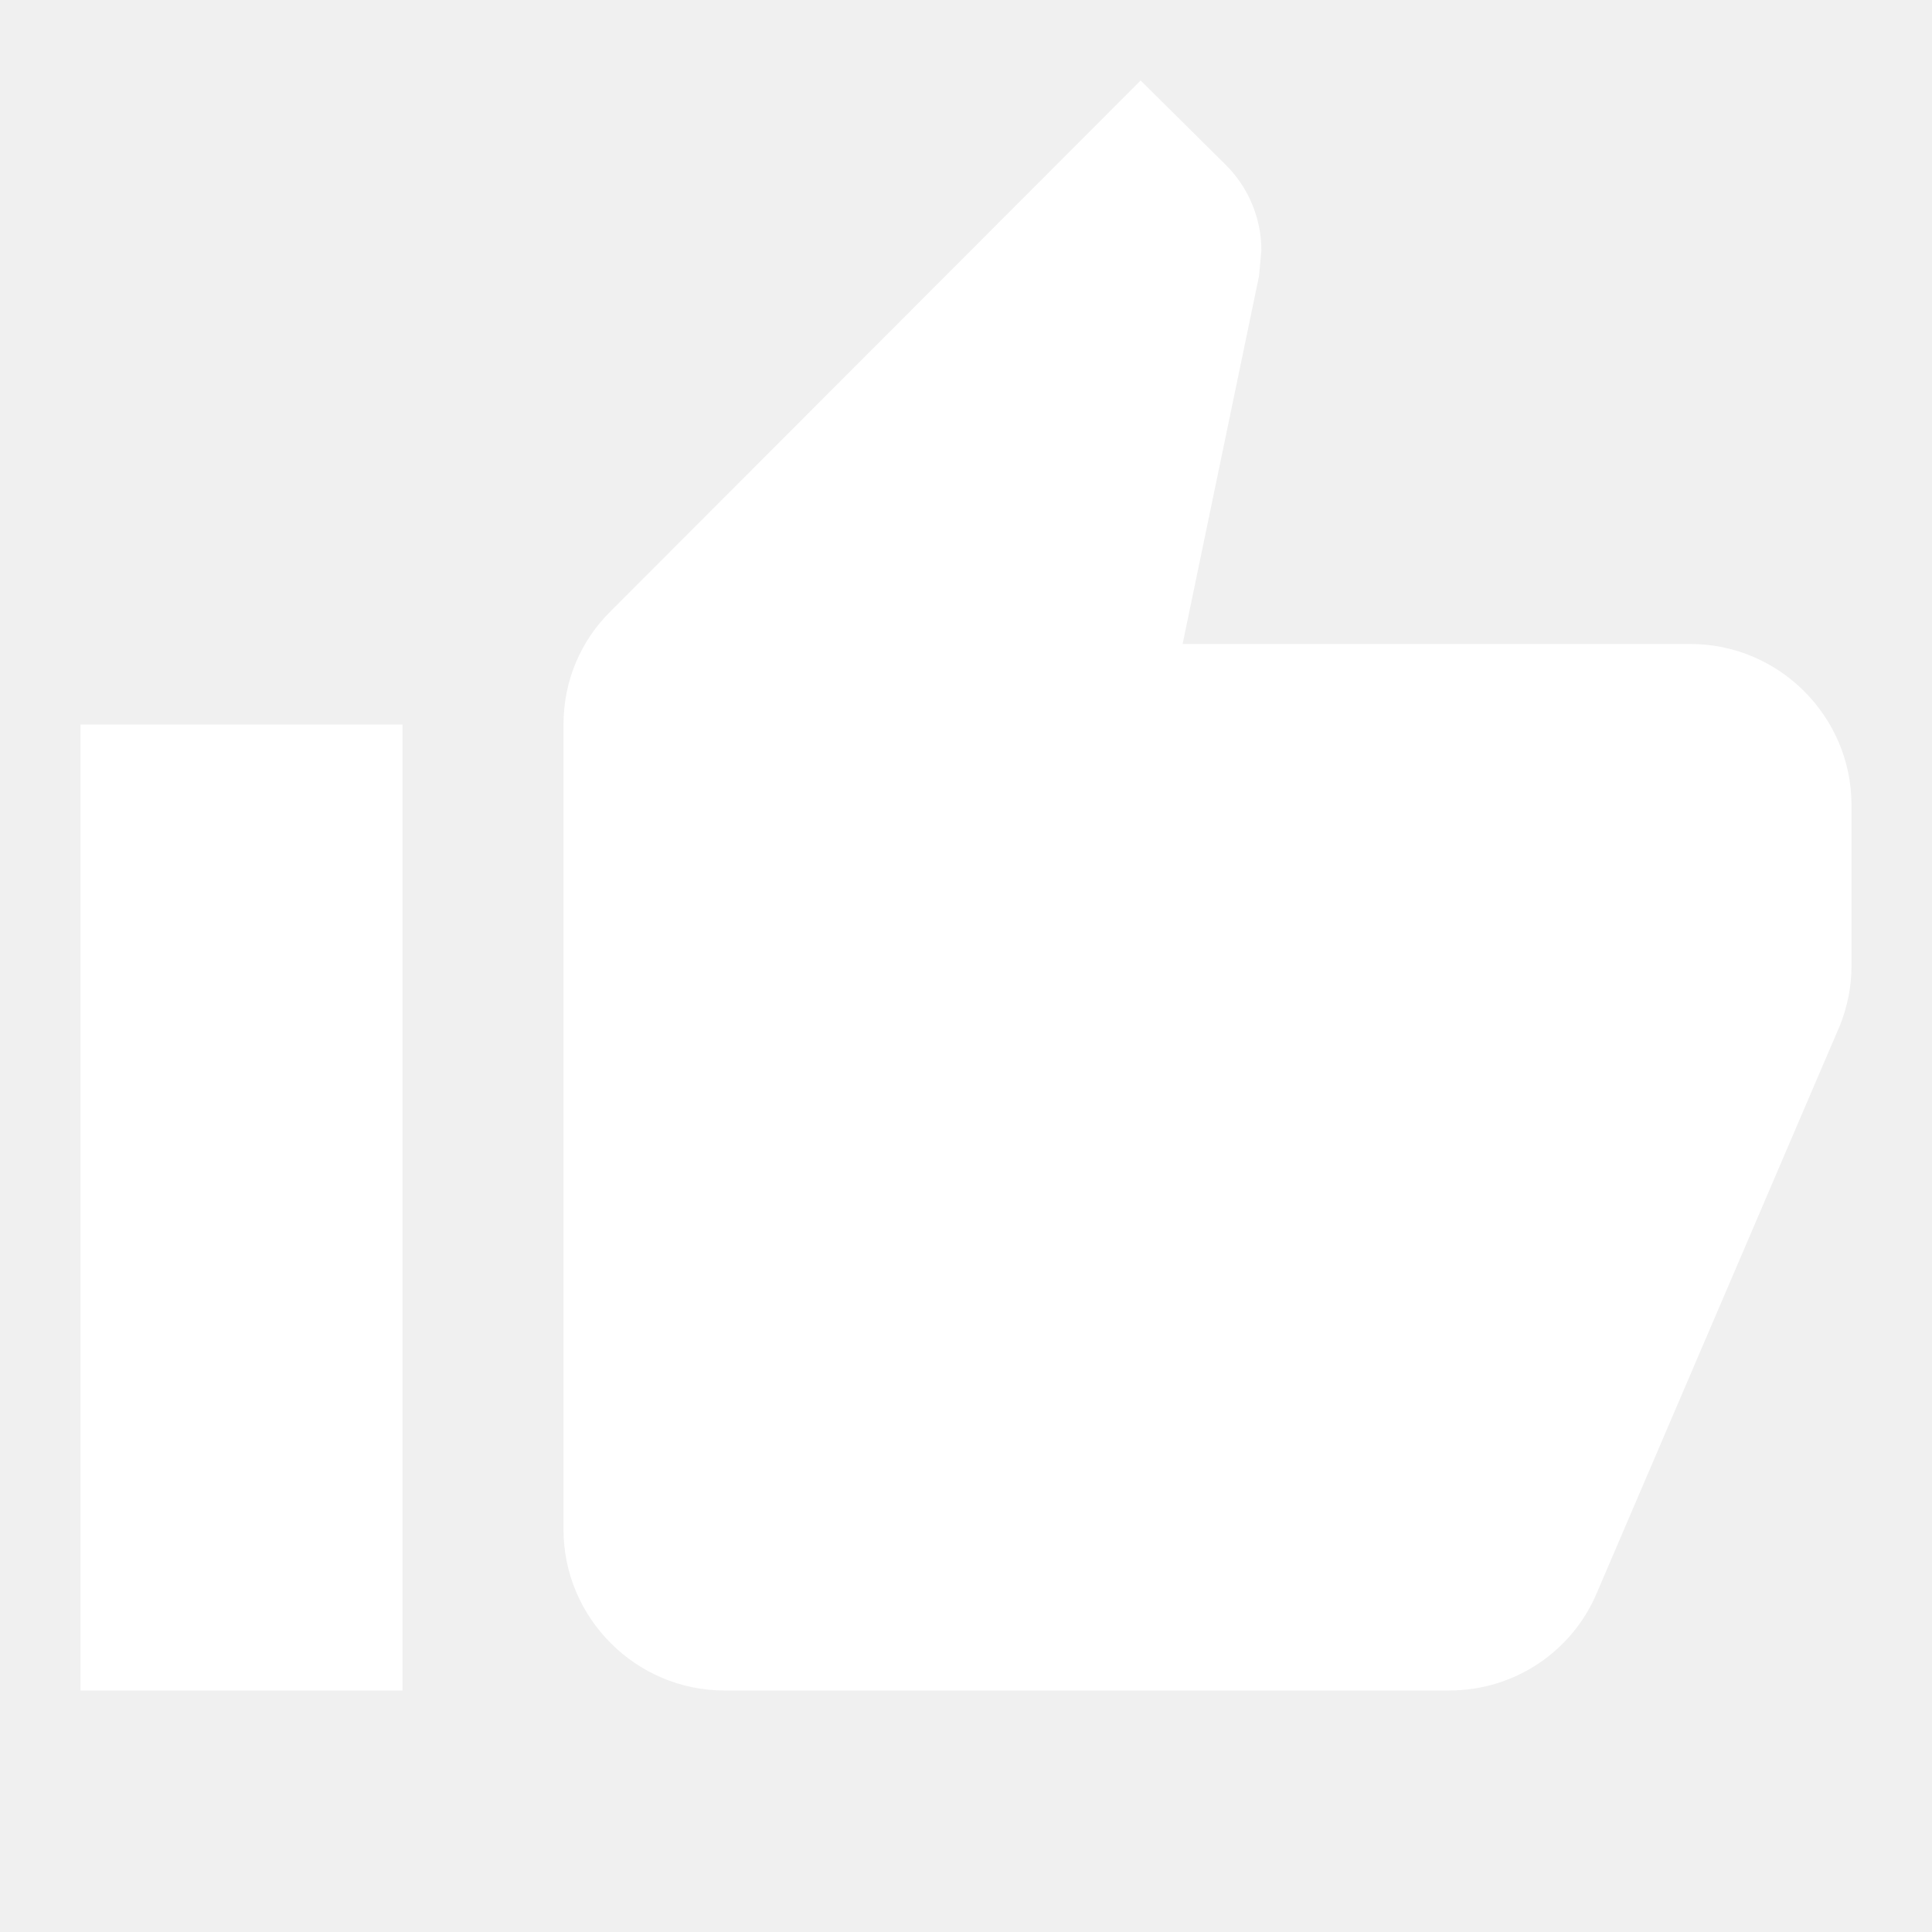
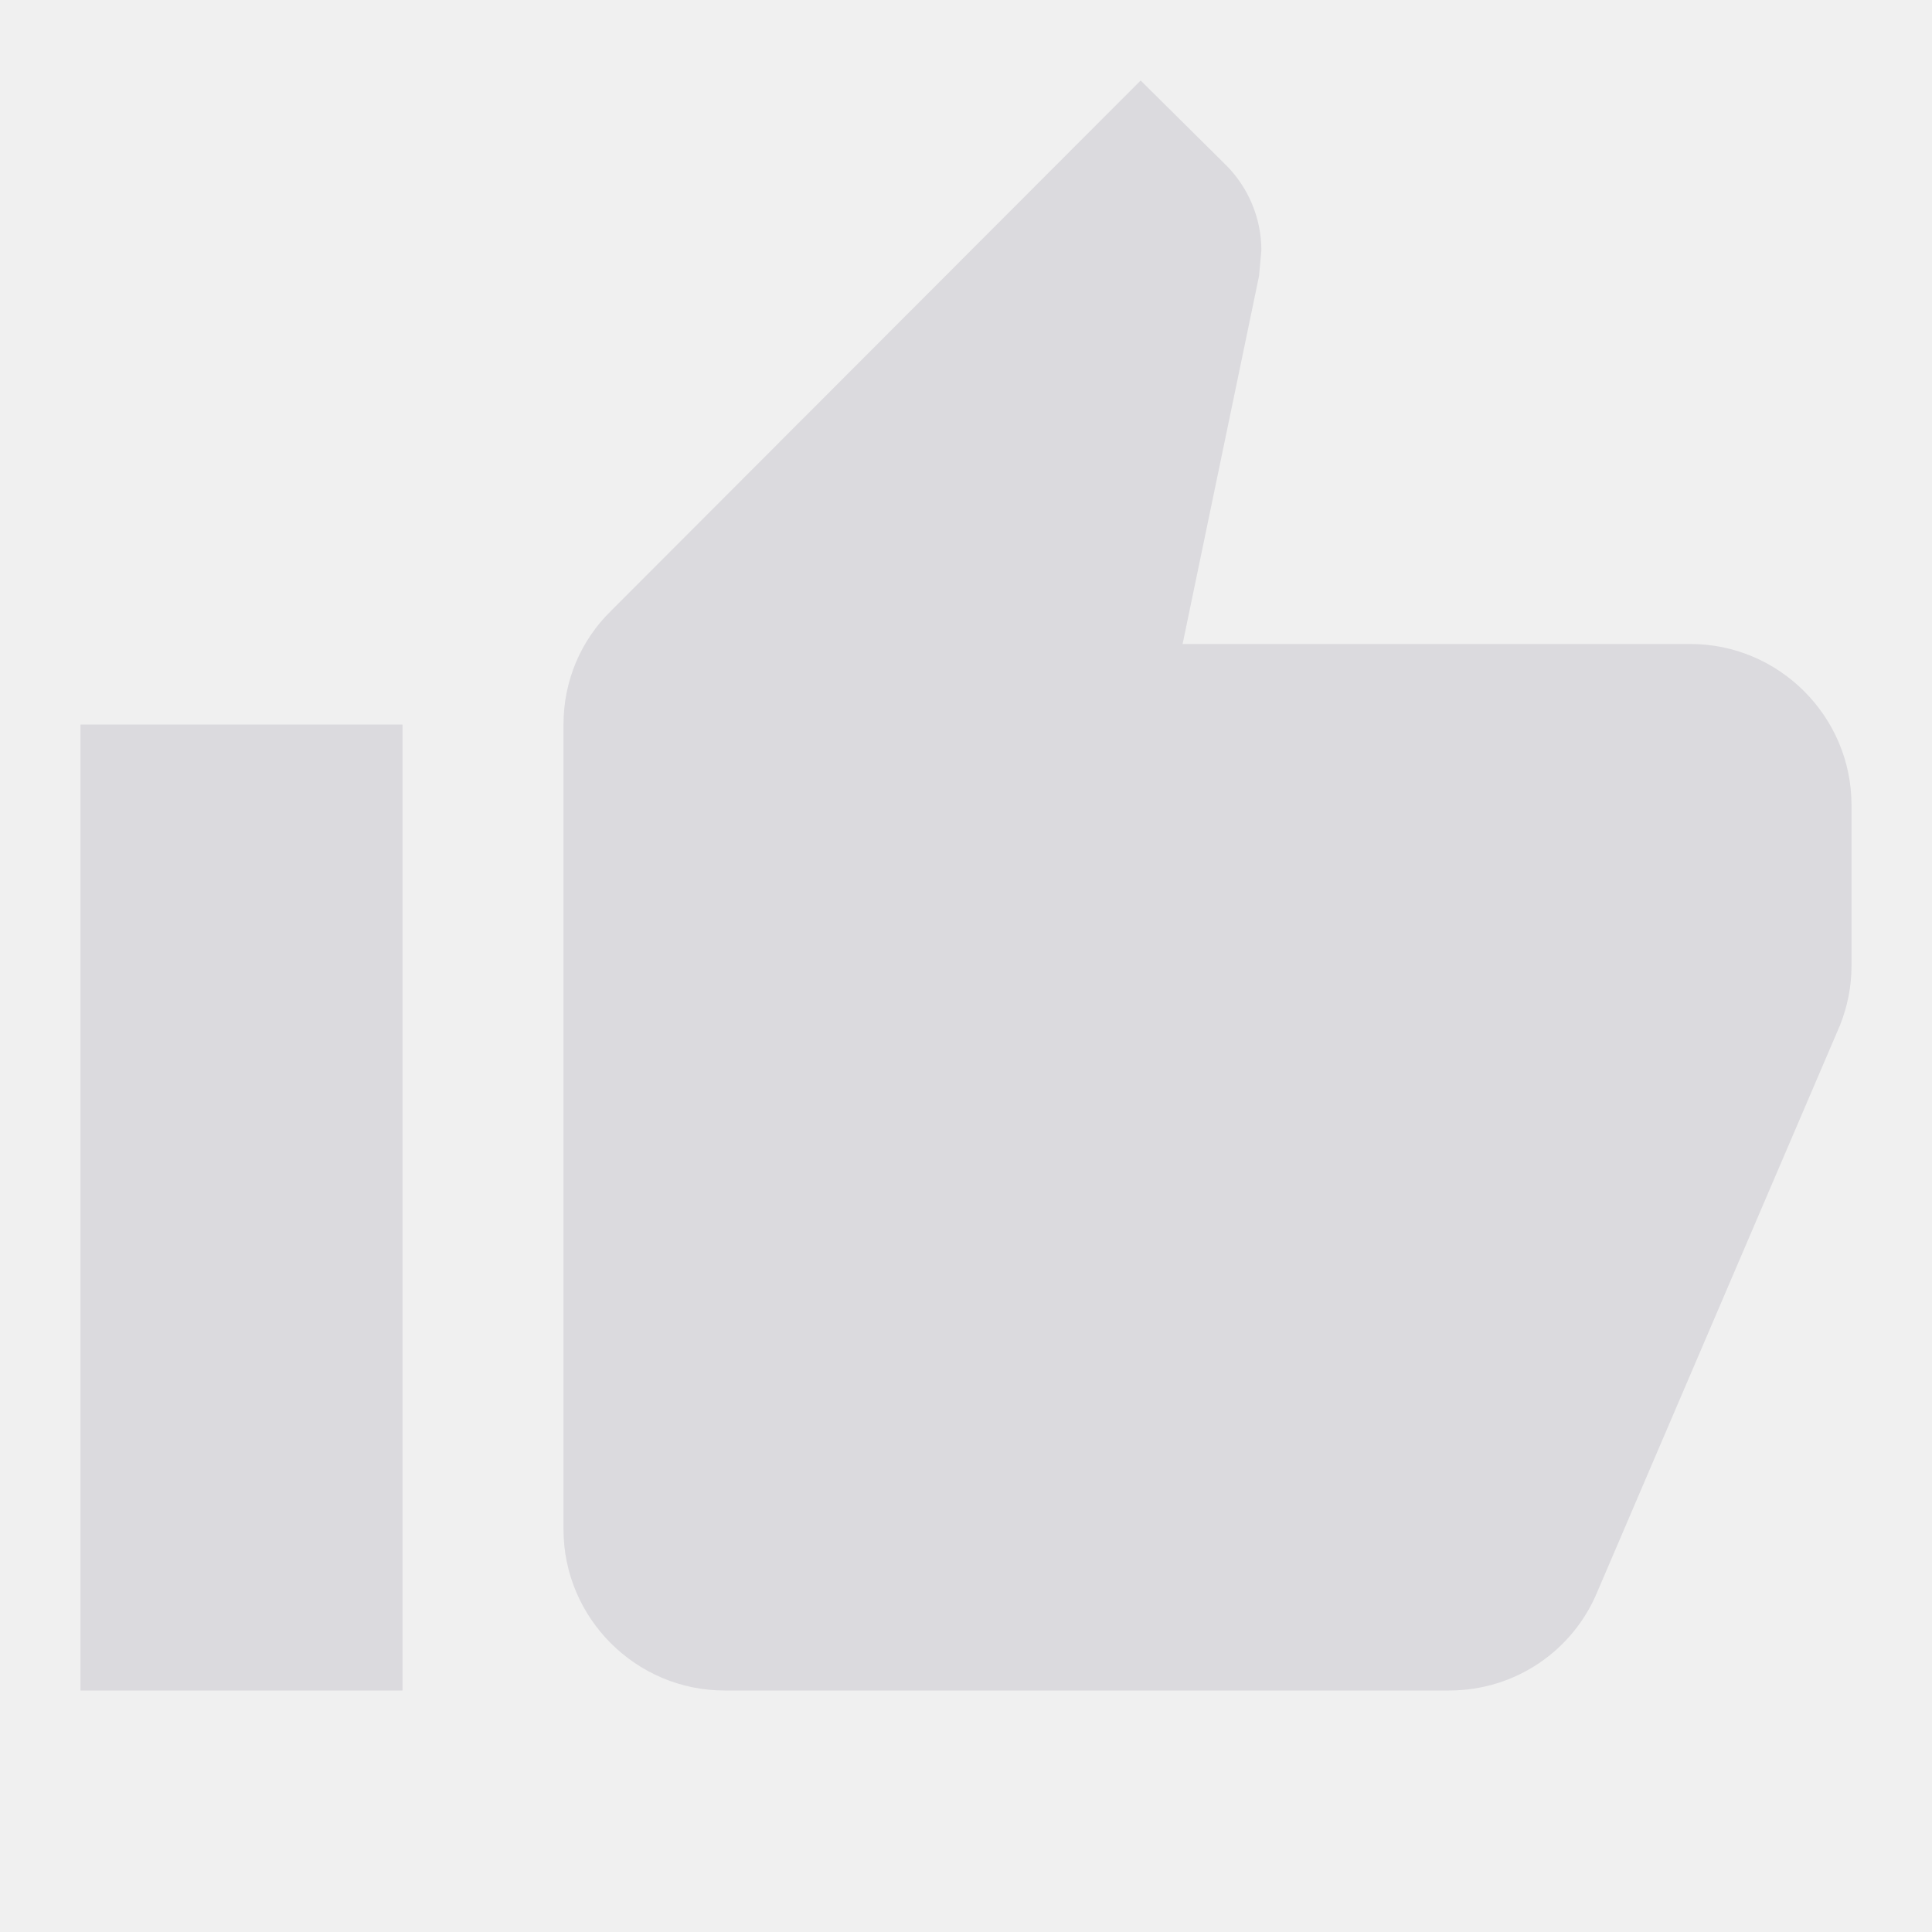
<svg xmlns="http://www.w3.org/2000/svg" width="18" height="18" viewBox="0 0 18 18" fill="none">
  <g clip-path="url(#clip0_1_7423)">
-     <path d="M0.75 15.75H3.75V6.75H0.75V15.75ZM17.25 7.5C17.25 6.675 16.575 6 15.75 6H11.018L11.73 2.572L11.752 2.333C11.752 2.025 11.625 1.74 11.422 1.538L10.627 0.75L5.692 5.692C5.415 5.963 5.25 6.338 5.25 6.75V14.25C5.25 15.075 5.925 15.75 6.75 15.75H13.5C14.123 15.75 14.655 15.375 14.88 14.835L17.145 9.547C17.212 9.375 17.25 9.195 17.25 9V7.5Z" fill="white" />
+     <path d="M0.75 15.75H3.75V6.75H0.75V15.75ZM17.25 7.5C17.25 6.675 16.575 6 15.75 6H11.018L11.73 2.572L11.752 2.333C11.752 2.025 11.625 1.74 11.422 1.538L10.627 0.75L5.692 5.692C5.415 5.963 5.25 6.338 5.25 6.75V14.25C5.25 15.075 5.925 15.75 6.75 15.75H13.5C14.123 15.75 14.655 15.375 14.88 14.835L17.145 9.547C17.212 9.375 17.25 9.195 17.25 9V7.5Z" fill="#DBDADE" />
  </g>
  <defs>
    <clipPath id="clip0_1_7423">
-       <rect width="18" height="18" fill="white" />
+       <rect width="18" height="18" fill="#DBDADE" />
    </clipPath>
  </defs>
</svg>
